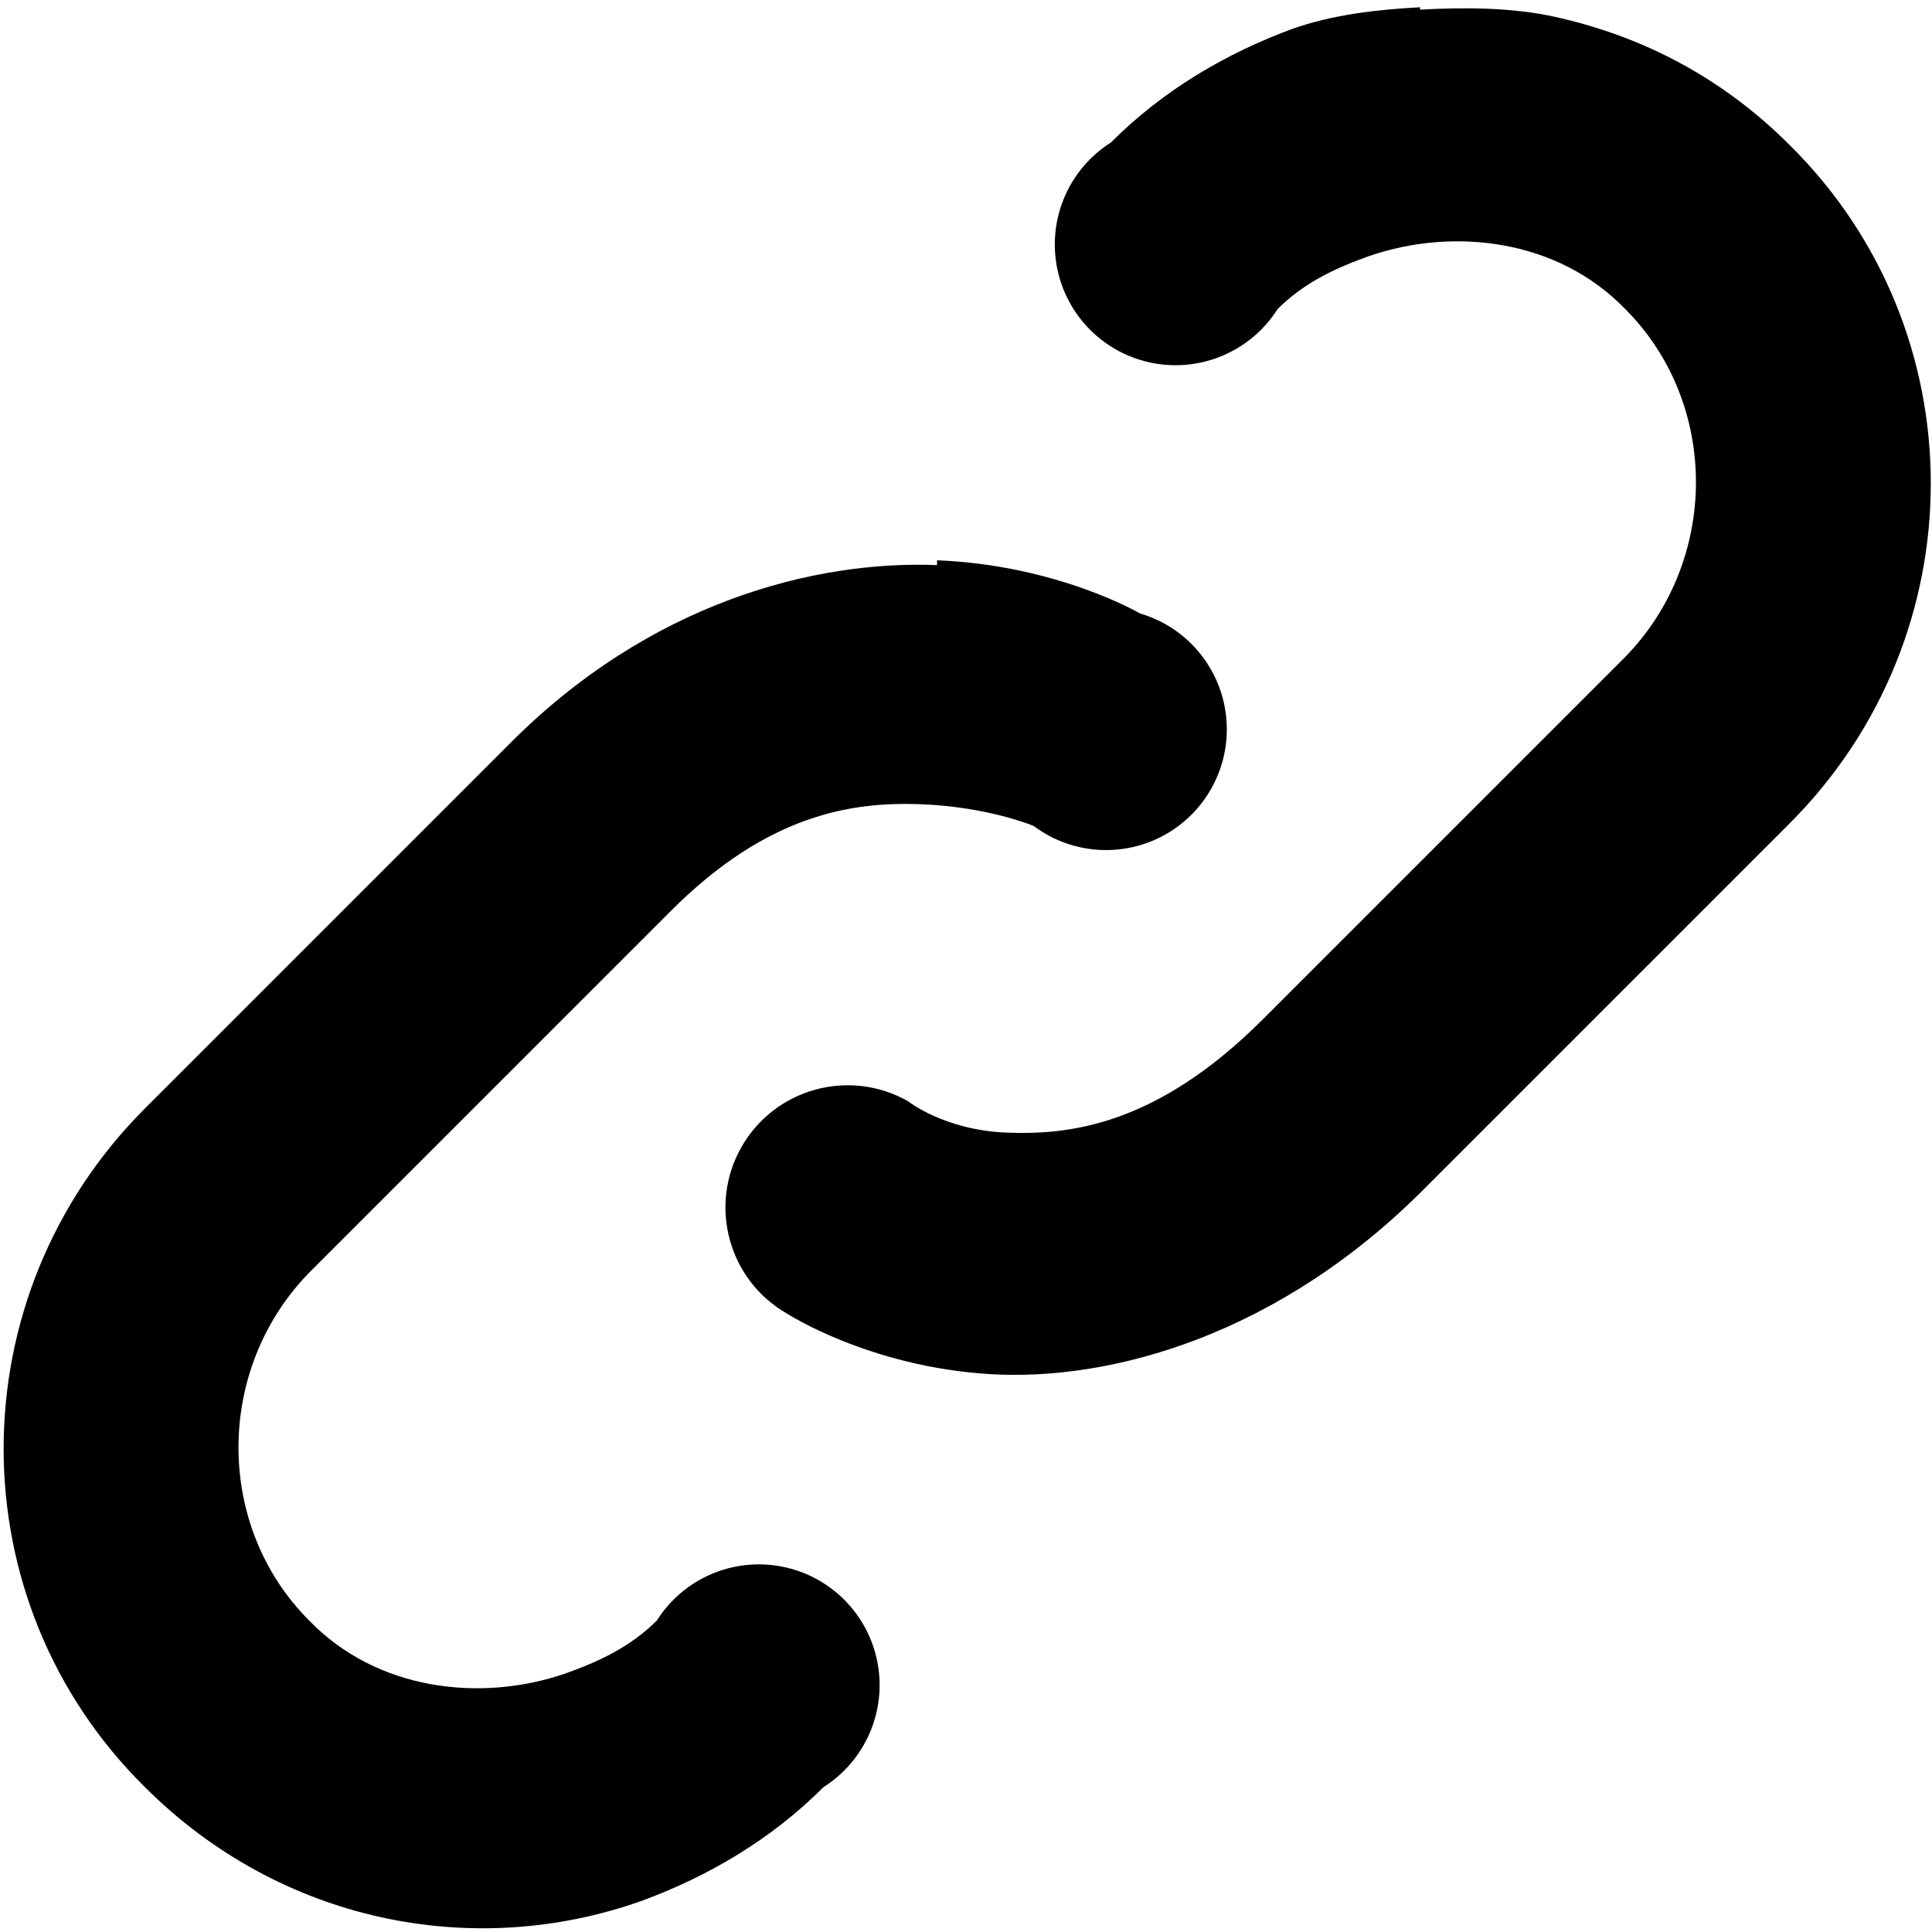
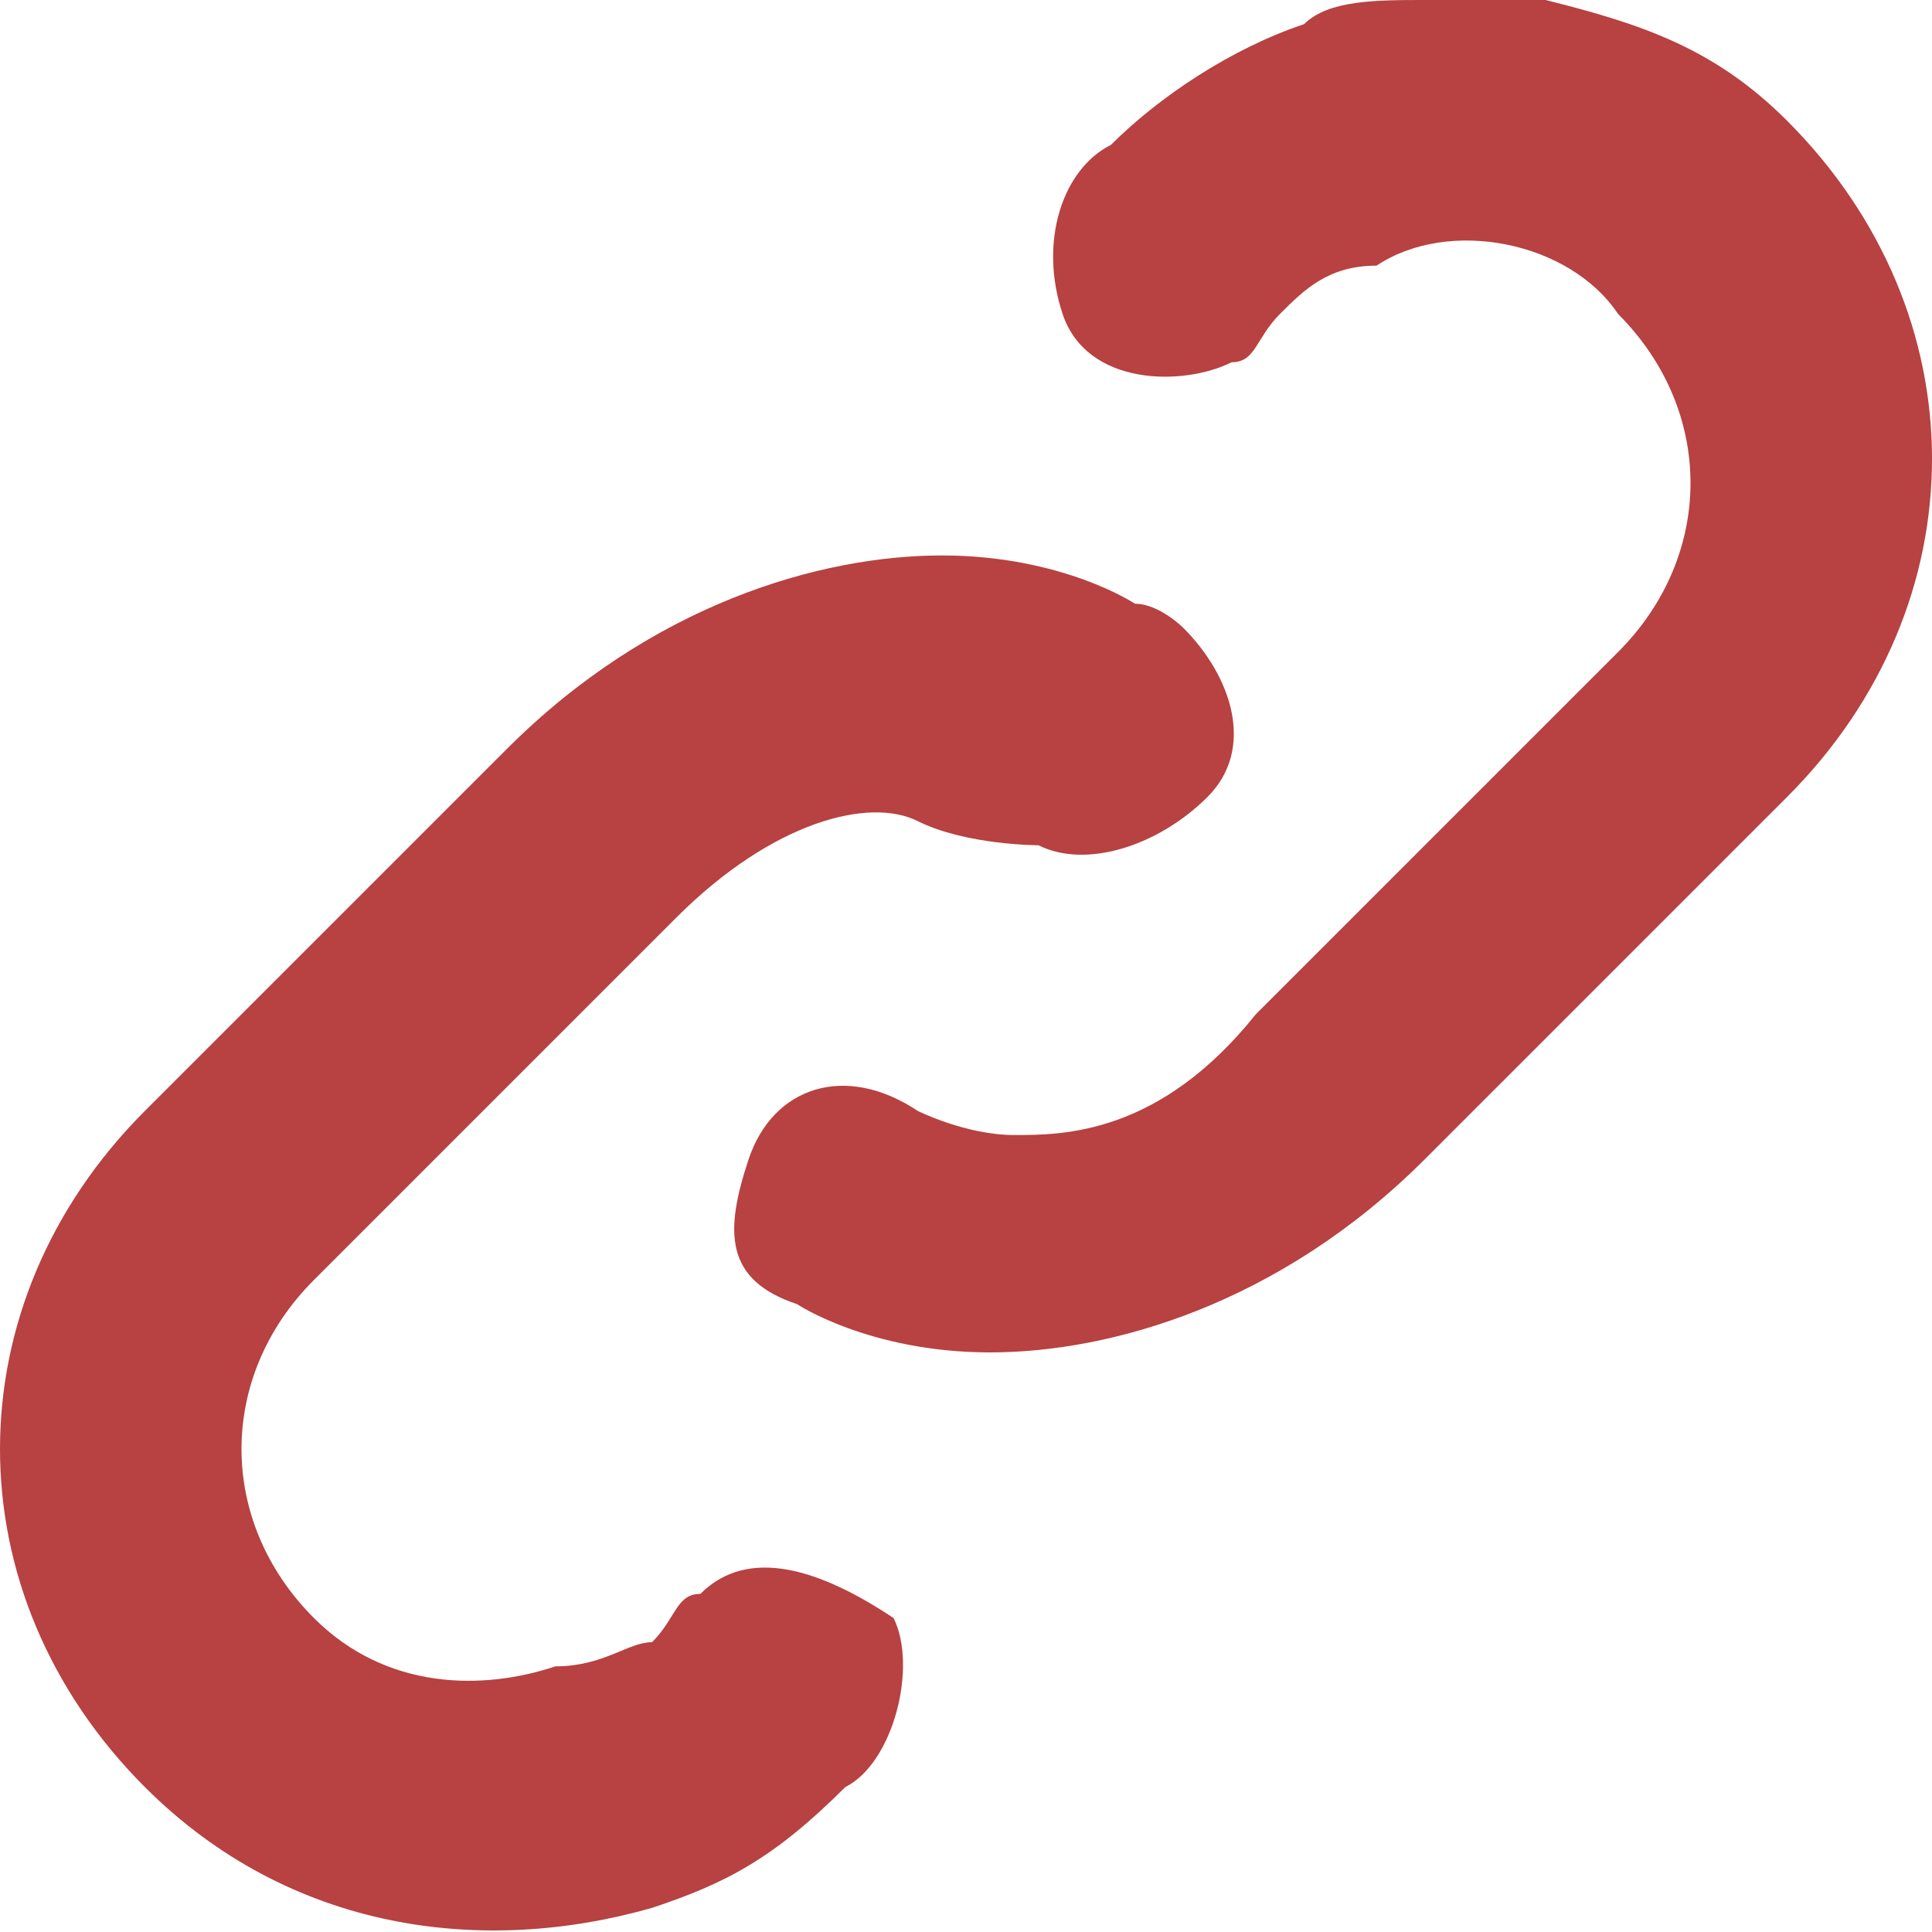
- <svg xmlns="http://www.w3.org/2000/svg" width="8" height="8" viewBox="0 0 8 8">
-   <path d="M5.88.03c-.18.01-.36.03-.53.09-.27.1-.53.25-.75.47a.5.5 0 1 0 .69.69c.11-.11.24-.17.38-.22.35-.12.78-.07 1.06.22.39.39.39 1.04 0 1.44l-1.5 1.5c-.44.44-.8.48-1.06.47-.26-.01-.41-.13-.41-.13a.5.5 0 1 0-.5.88s.34.22.84.25c.5.03 1.2-.16 1.81-.78l1.5-1.5c.78-.78.78-2.04 0-2.81-.28-.28-.61-.45-.97-.53-.18-.04-.38-.04-.56-.03zm-2 2.31c-.5-.02-1.19.15-1.78.75l-1.5 1.5c-.78.78-.78 2.04 0 2.81.56.56 1.36.72 2.06.47.27-.1.53-.25.75-.47a.5.5 0 1 0-.69-.69c-.11.11-.24.17-.38.22-.35.12-.78.07-1.06-.22-.39-.39-.39-1.04 0-1.44l1.5-1.5c.4-.4.75-.45 1.03-.44.28.01.47.09.47.09a.5.5 0 1 0 .44-.88s-.34-.2-.84-.22z" />
+ <svg xmlns="http://www.w3.org/2000/svg" version="1.1" id="Layer_1" x="0px" y="0px" viewBox="0 0 8 8" enable-background="new 0 0 8 8" xml:space="preserve">
+   <path fill="#B84141" d="M5.9,0c-0.2,0-0.4,0-0.5,0.1C5.1,0.2,4.8,0.4,4.6,0.6C4.4,0.7,4.3,1,4.4,1.3s0.5,0.3,0.7,0.2  c0.1,0,0.1-0.1,0.2-0.2c0.1-0.1,0.2-0.2,0.4-0.2C6,0.9,6.5,1,6.7,1.3c0.4,0.4,0.4,1,0,1.4L5.2,4.2C4.8,4.7,4.4,4.7,4.2,4.7  S3.8,4.6,3.8,4.6C3.5,4.4,3.2,4.5,3.1,4.8S3,5.3,3.3,5.4c0,0,0.3,0.2,0.8,0.2s1.2-0.2,1.8-0.8l1.5-1.5c0.8-0.8,0.8-2,0-2.8  c-0.3-0.3-0.6-0.4-1-0.5C6.3,0,6.1,0,5.9,0L5.9,0z M3.9,2.3c-0.5,0-1.2,0.2-1.8,0.8L0.6,4.6c-0.8,0.8-0.8,2,0,2.8  C1.2,8,2,8.1,2.7,7.9c0.3-0.1,0.5-0.2,0.8-0.5c0.2-0.1,0.3-0.5,0.2-0.7C3.4,6.5,3.1,6.4,2.9,6.6c-0.1,0-0.1,0.1-0.2,0.2  C2.6,6.8,2.5,6.9,2.3,6.9C2,7,1.6,7,1.3,6.7c-0.4-0.4-0.4-1,0-1.4l1.5-1.5c0.4-0.4,0.8-0.5,1-0.4s0.5,0.1,0.5,0.1  C4.5,3.6,4.8,3.5,5,3.3c0.2-0.2,0.1-0.5-0.1-0.7c0,0-0.1-0.1-0.2-0.1C4.7,2.5,4.4,2.3,3.9,2.3L3.9,2.3z" />
</svg>
